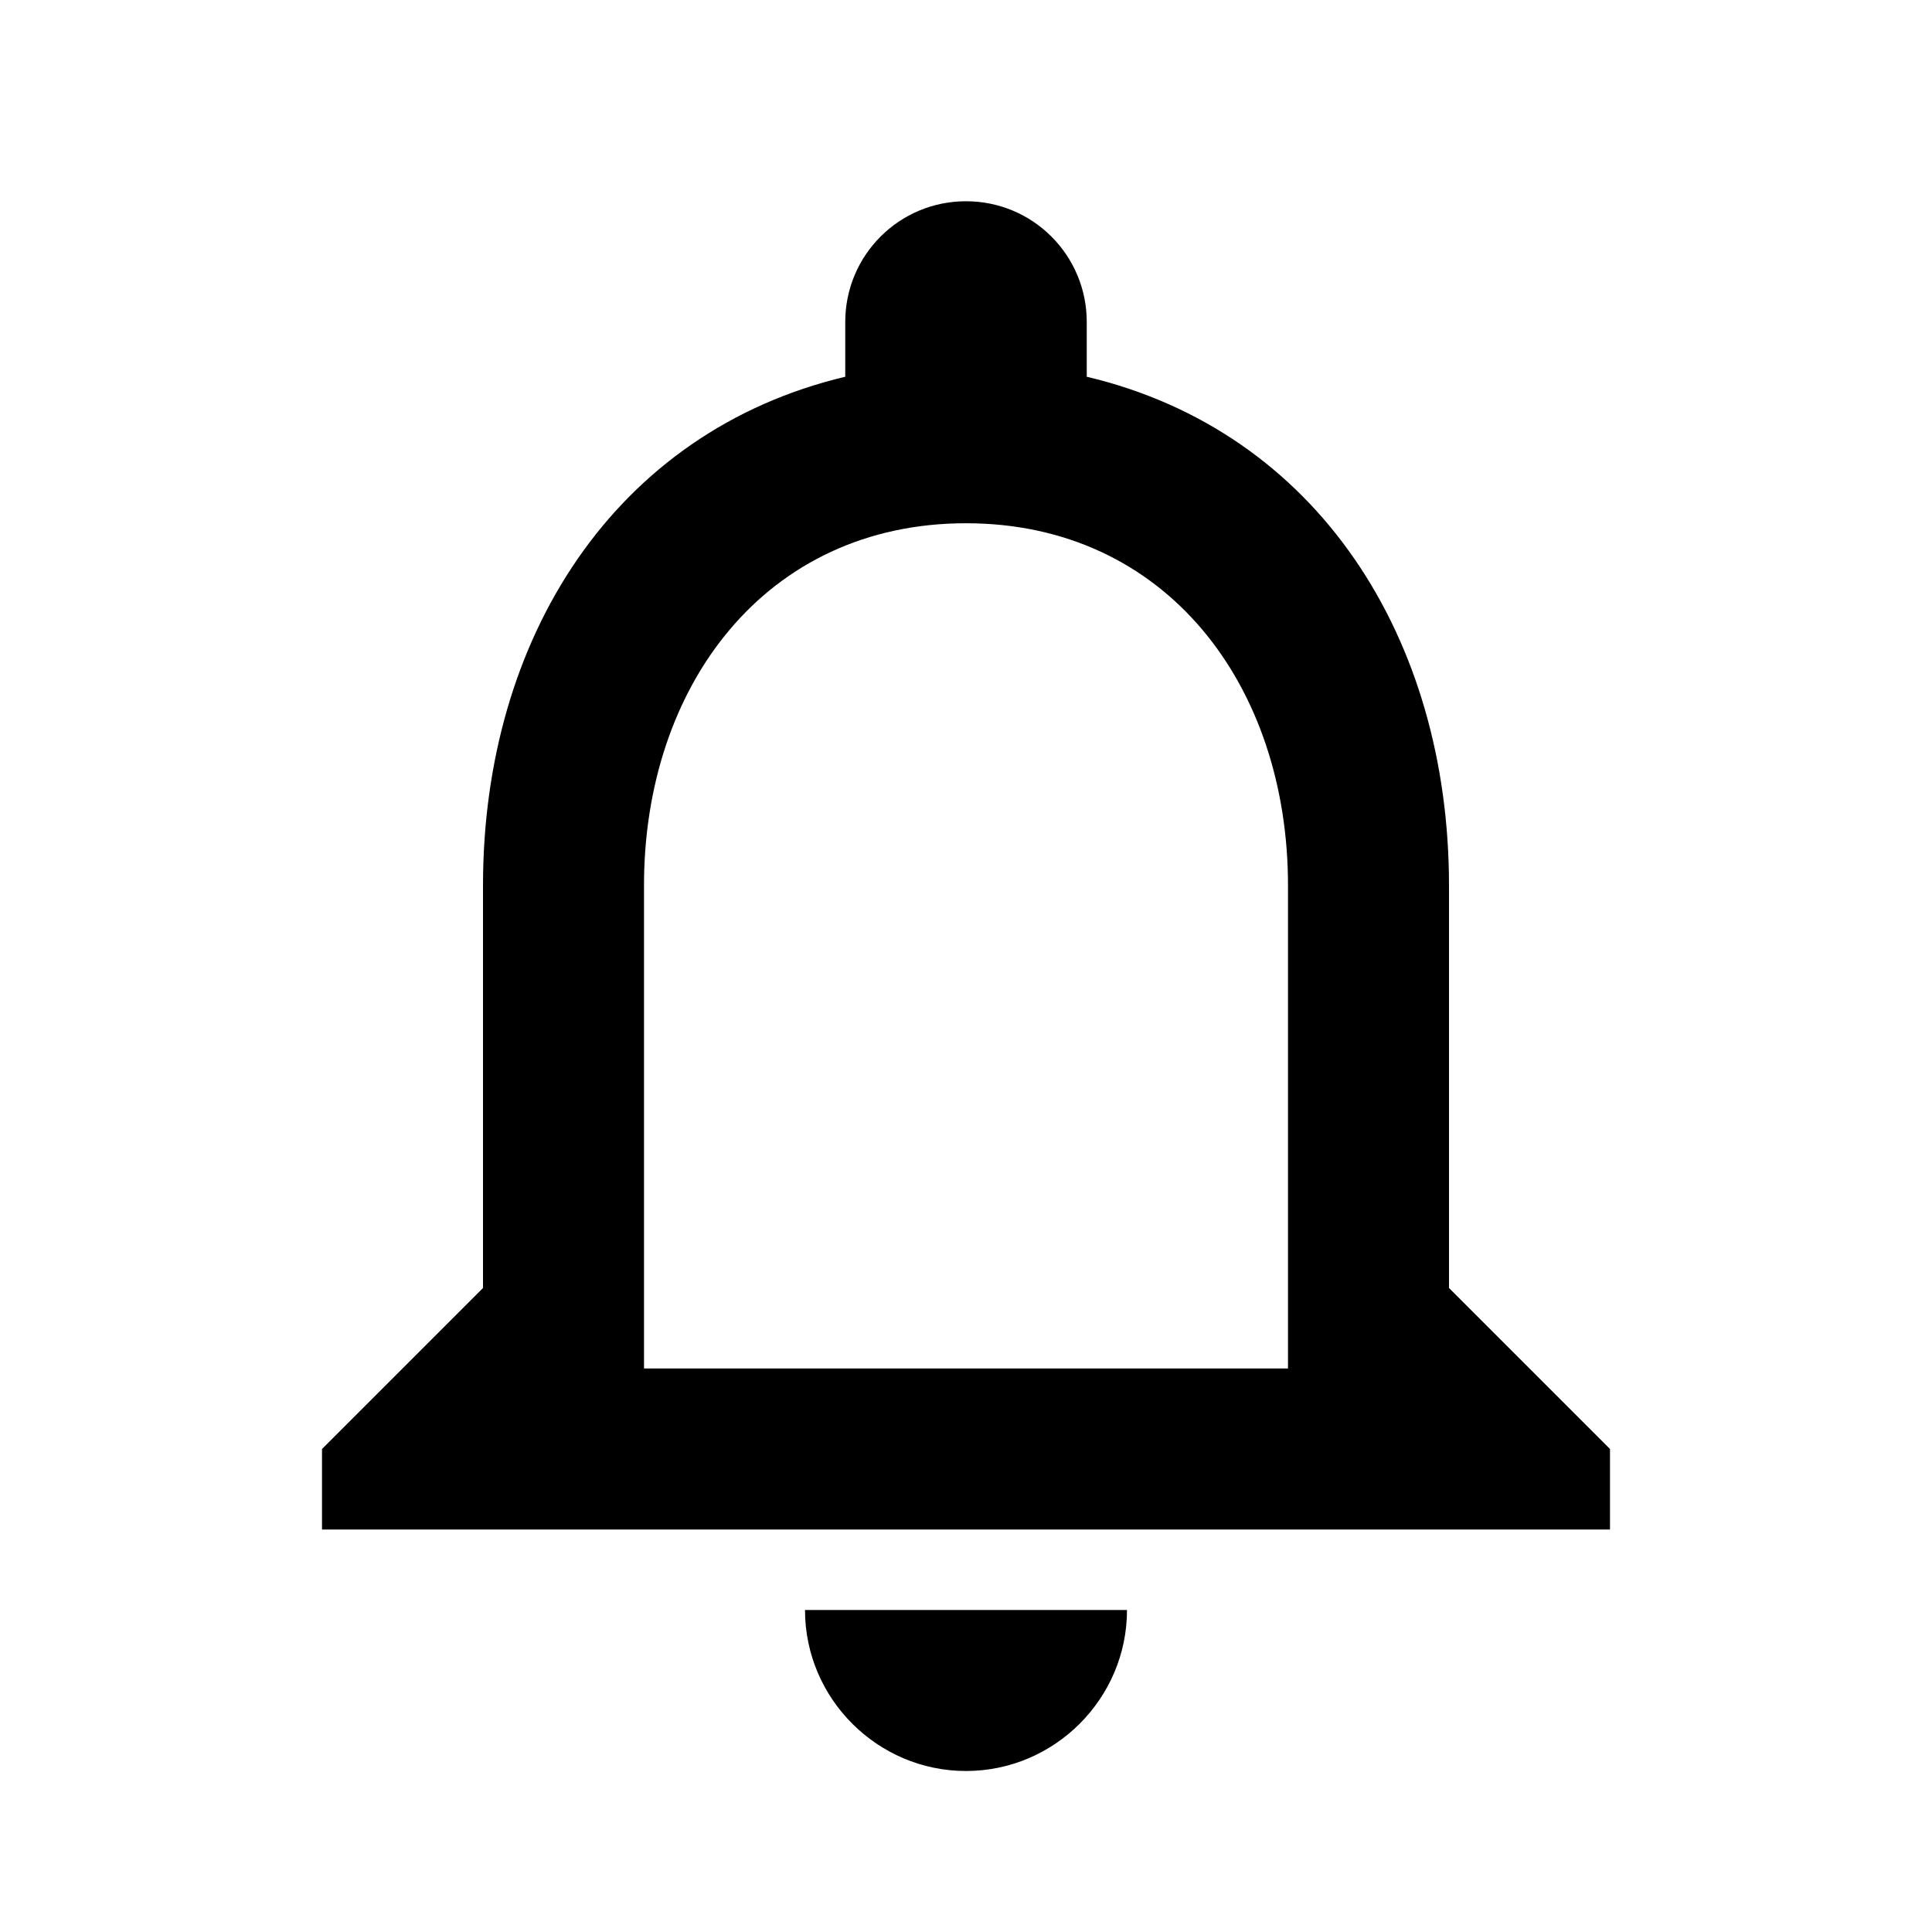
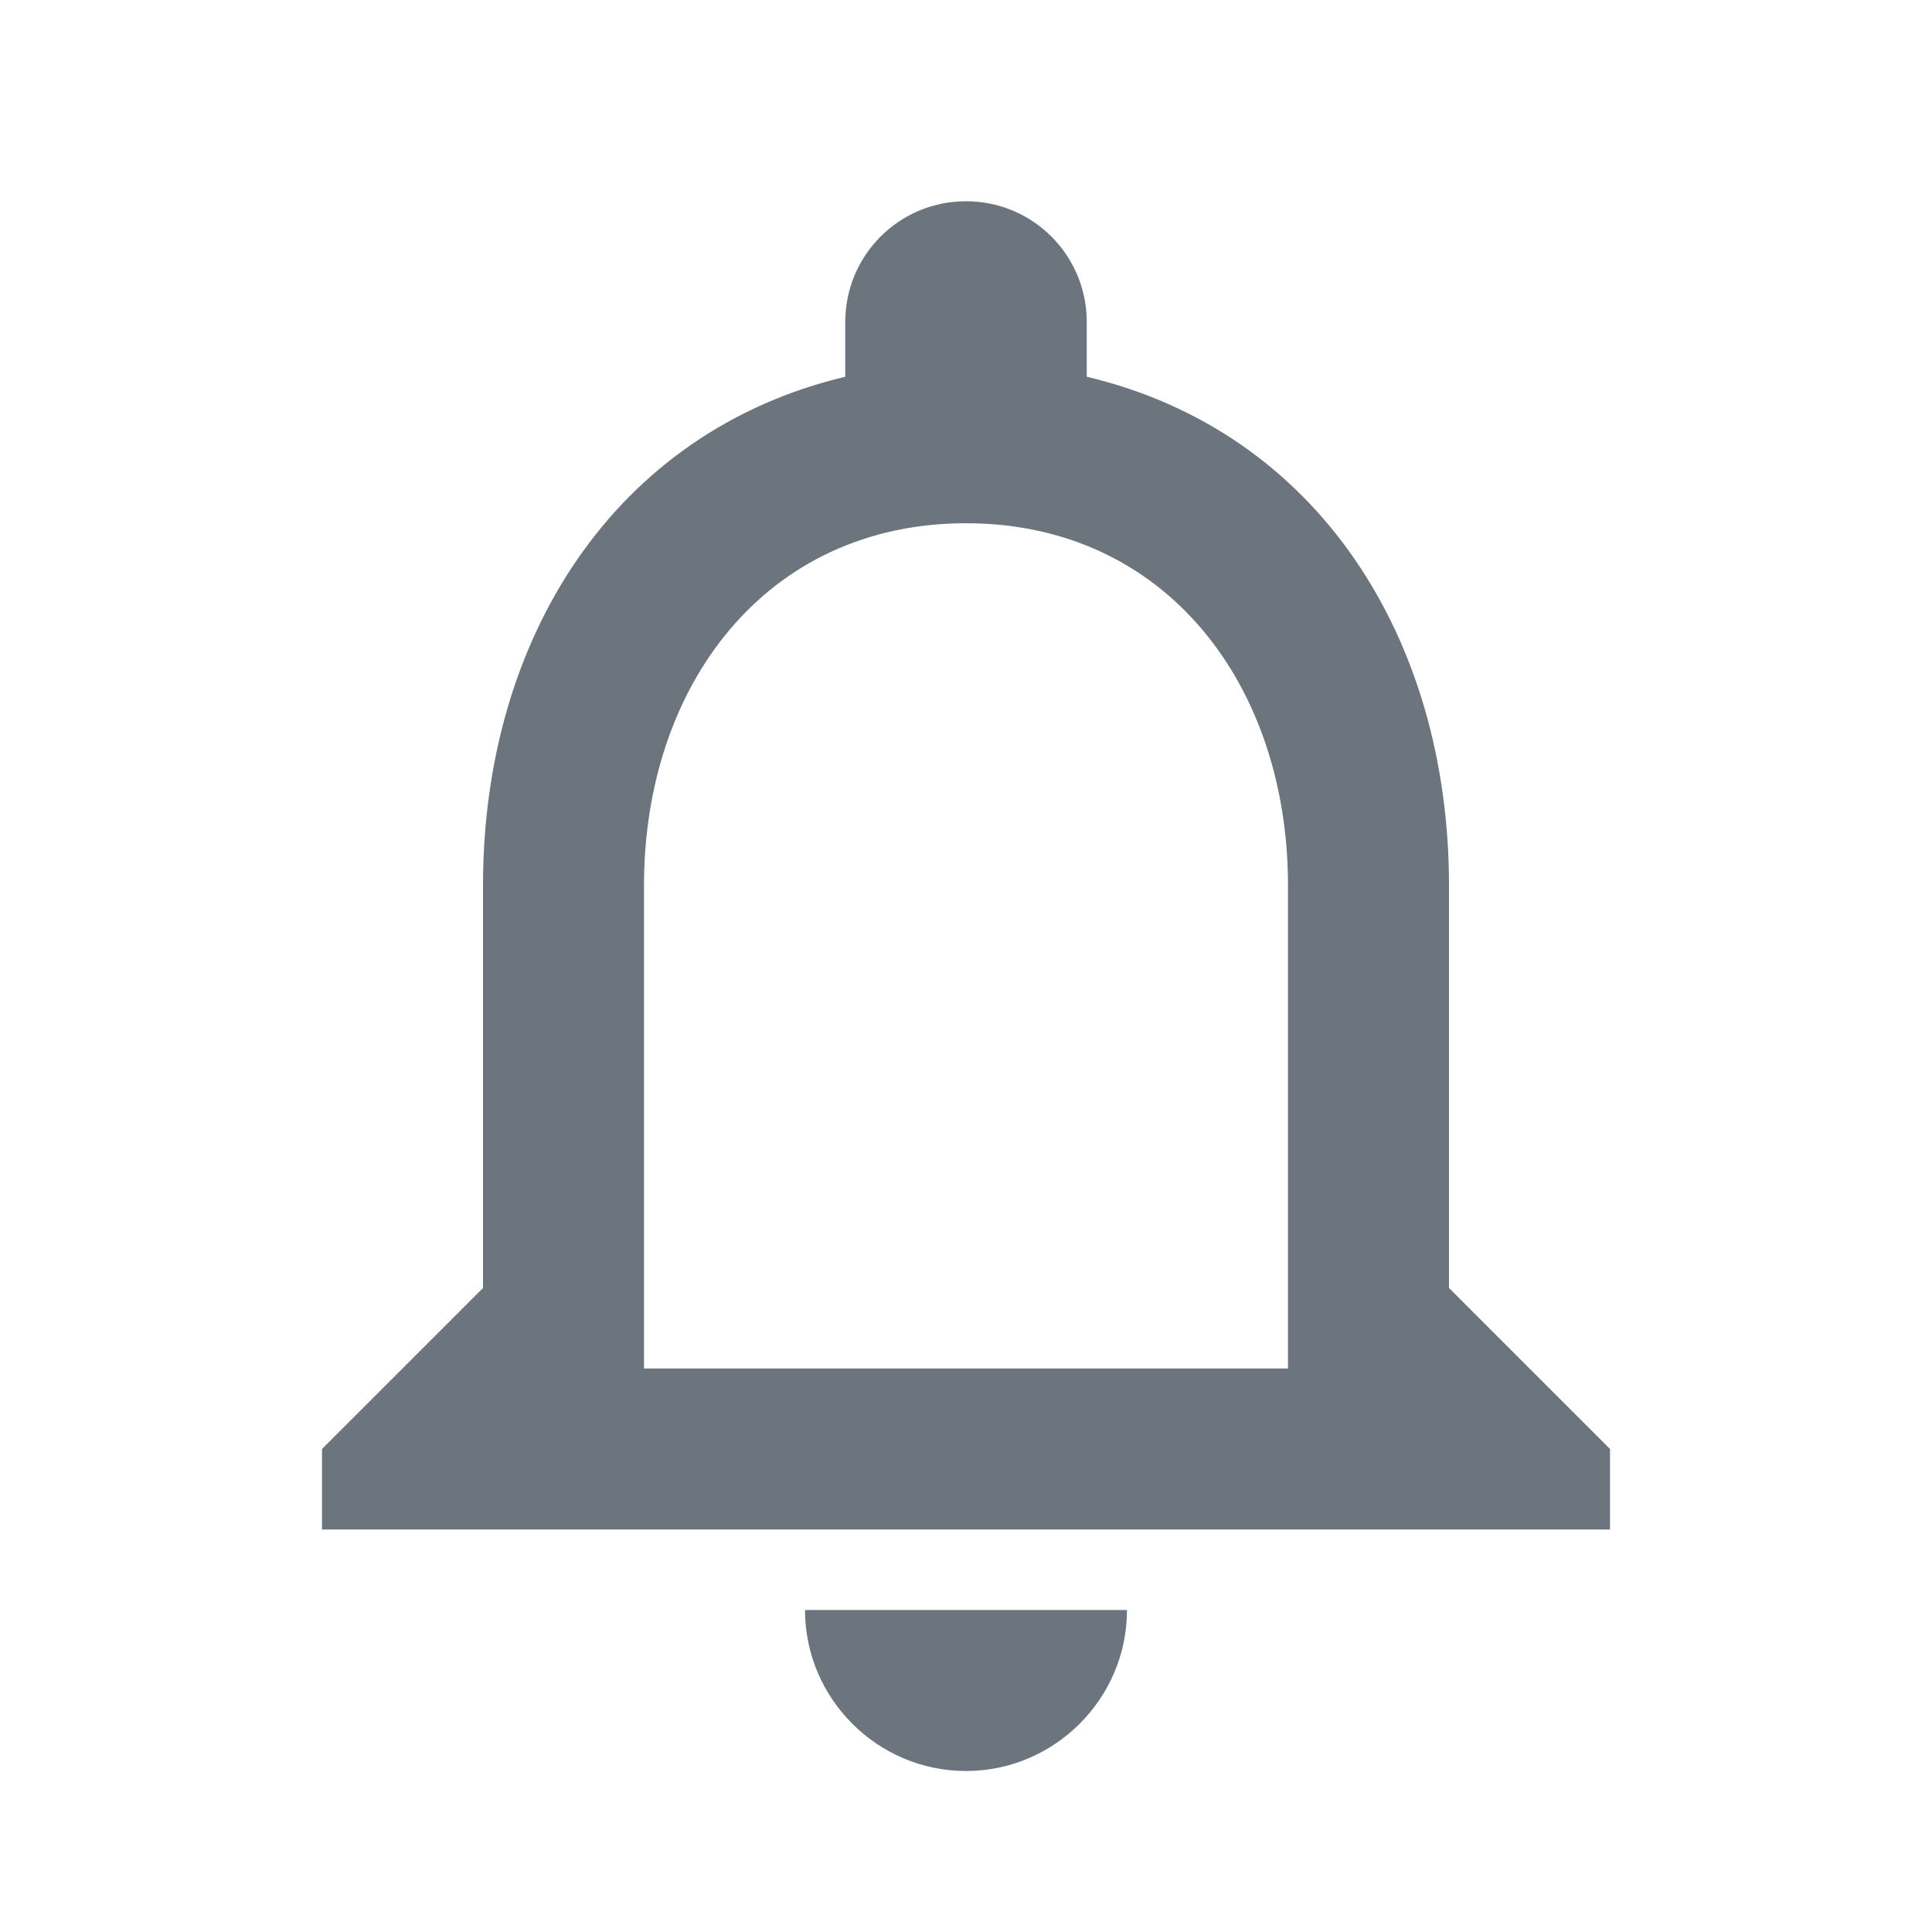
- <svg xmlns="http://www.w3.org/2000/svg" width="24" height="24" viewBox="0 0 24 24">
+ <svg xmlns="http://www.w3.org/2000/svg" fill="#6C757D" width="24" height="24" viewBox="0 0 24 24">
  <path d="M0 0h24v24H0z" fill="none" />
  <path d="M12 22c1.1 0 2-.9 2-2h-4c0 1.1.9 2 2 2zm6-6v-5c0-3.07-1.63-5.64-4.5-6.32V4c0-.83-.67-1.5-1.5-1.5s-1.5.67-1.5 1.5v.68C7.64 5.36 6 7.92 6 11v5l-2 2v1h16v-1l-2-2zm-2 1H8v-6c0-2.48 1.51-4.5 4-4.5s4 2.02 4 4.5v6z" />
</svg>
